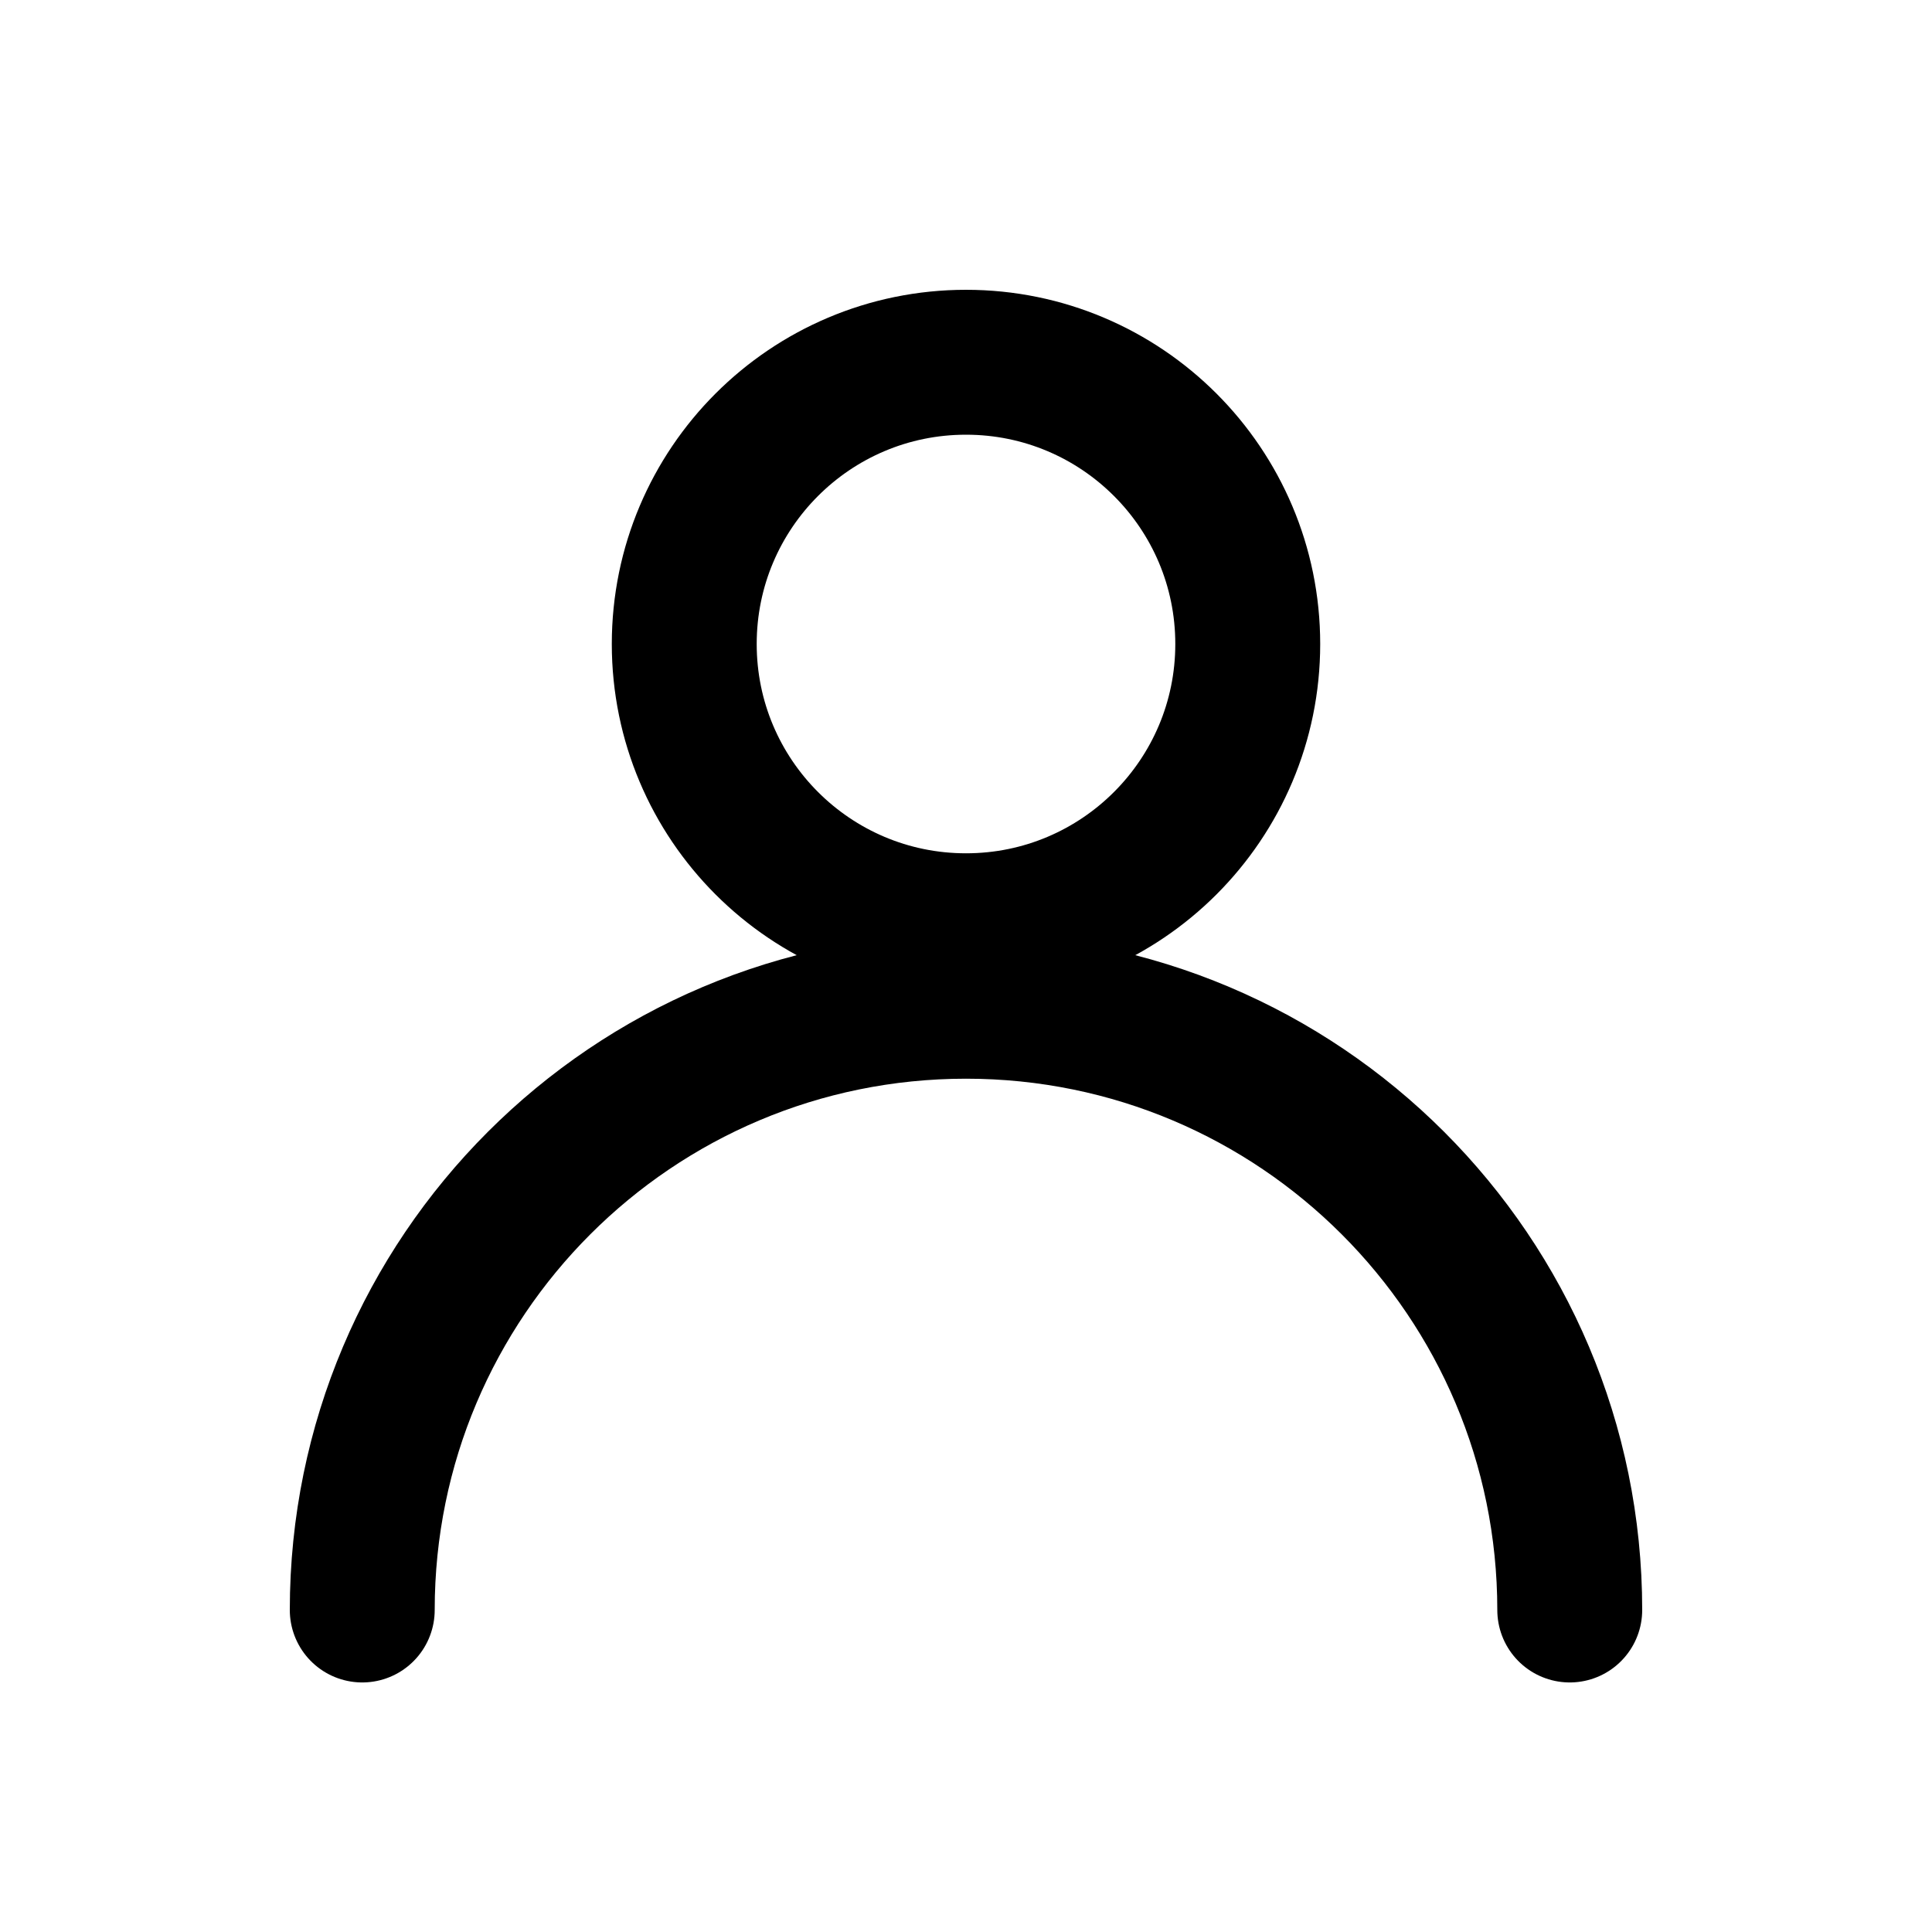
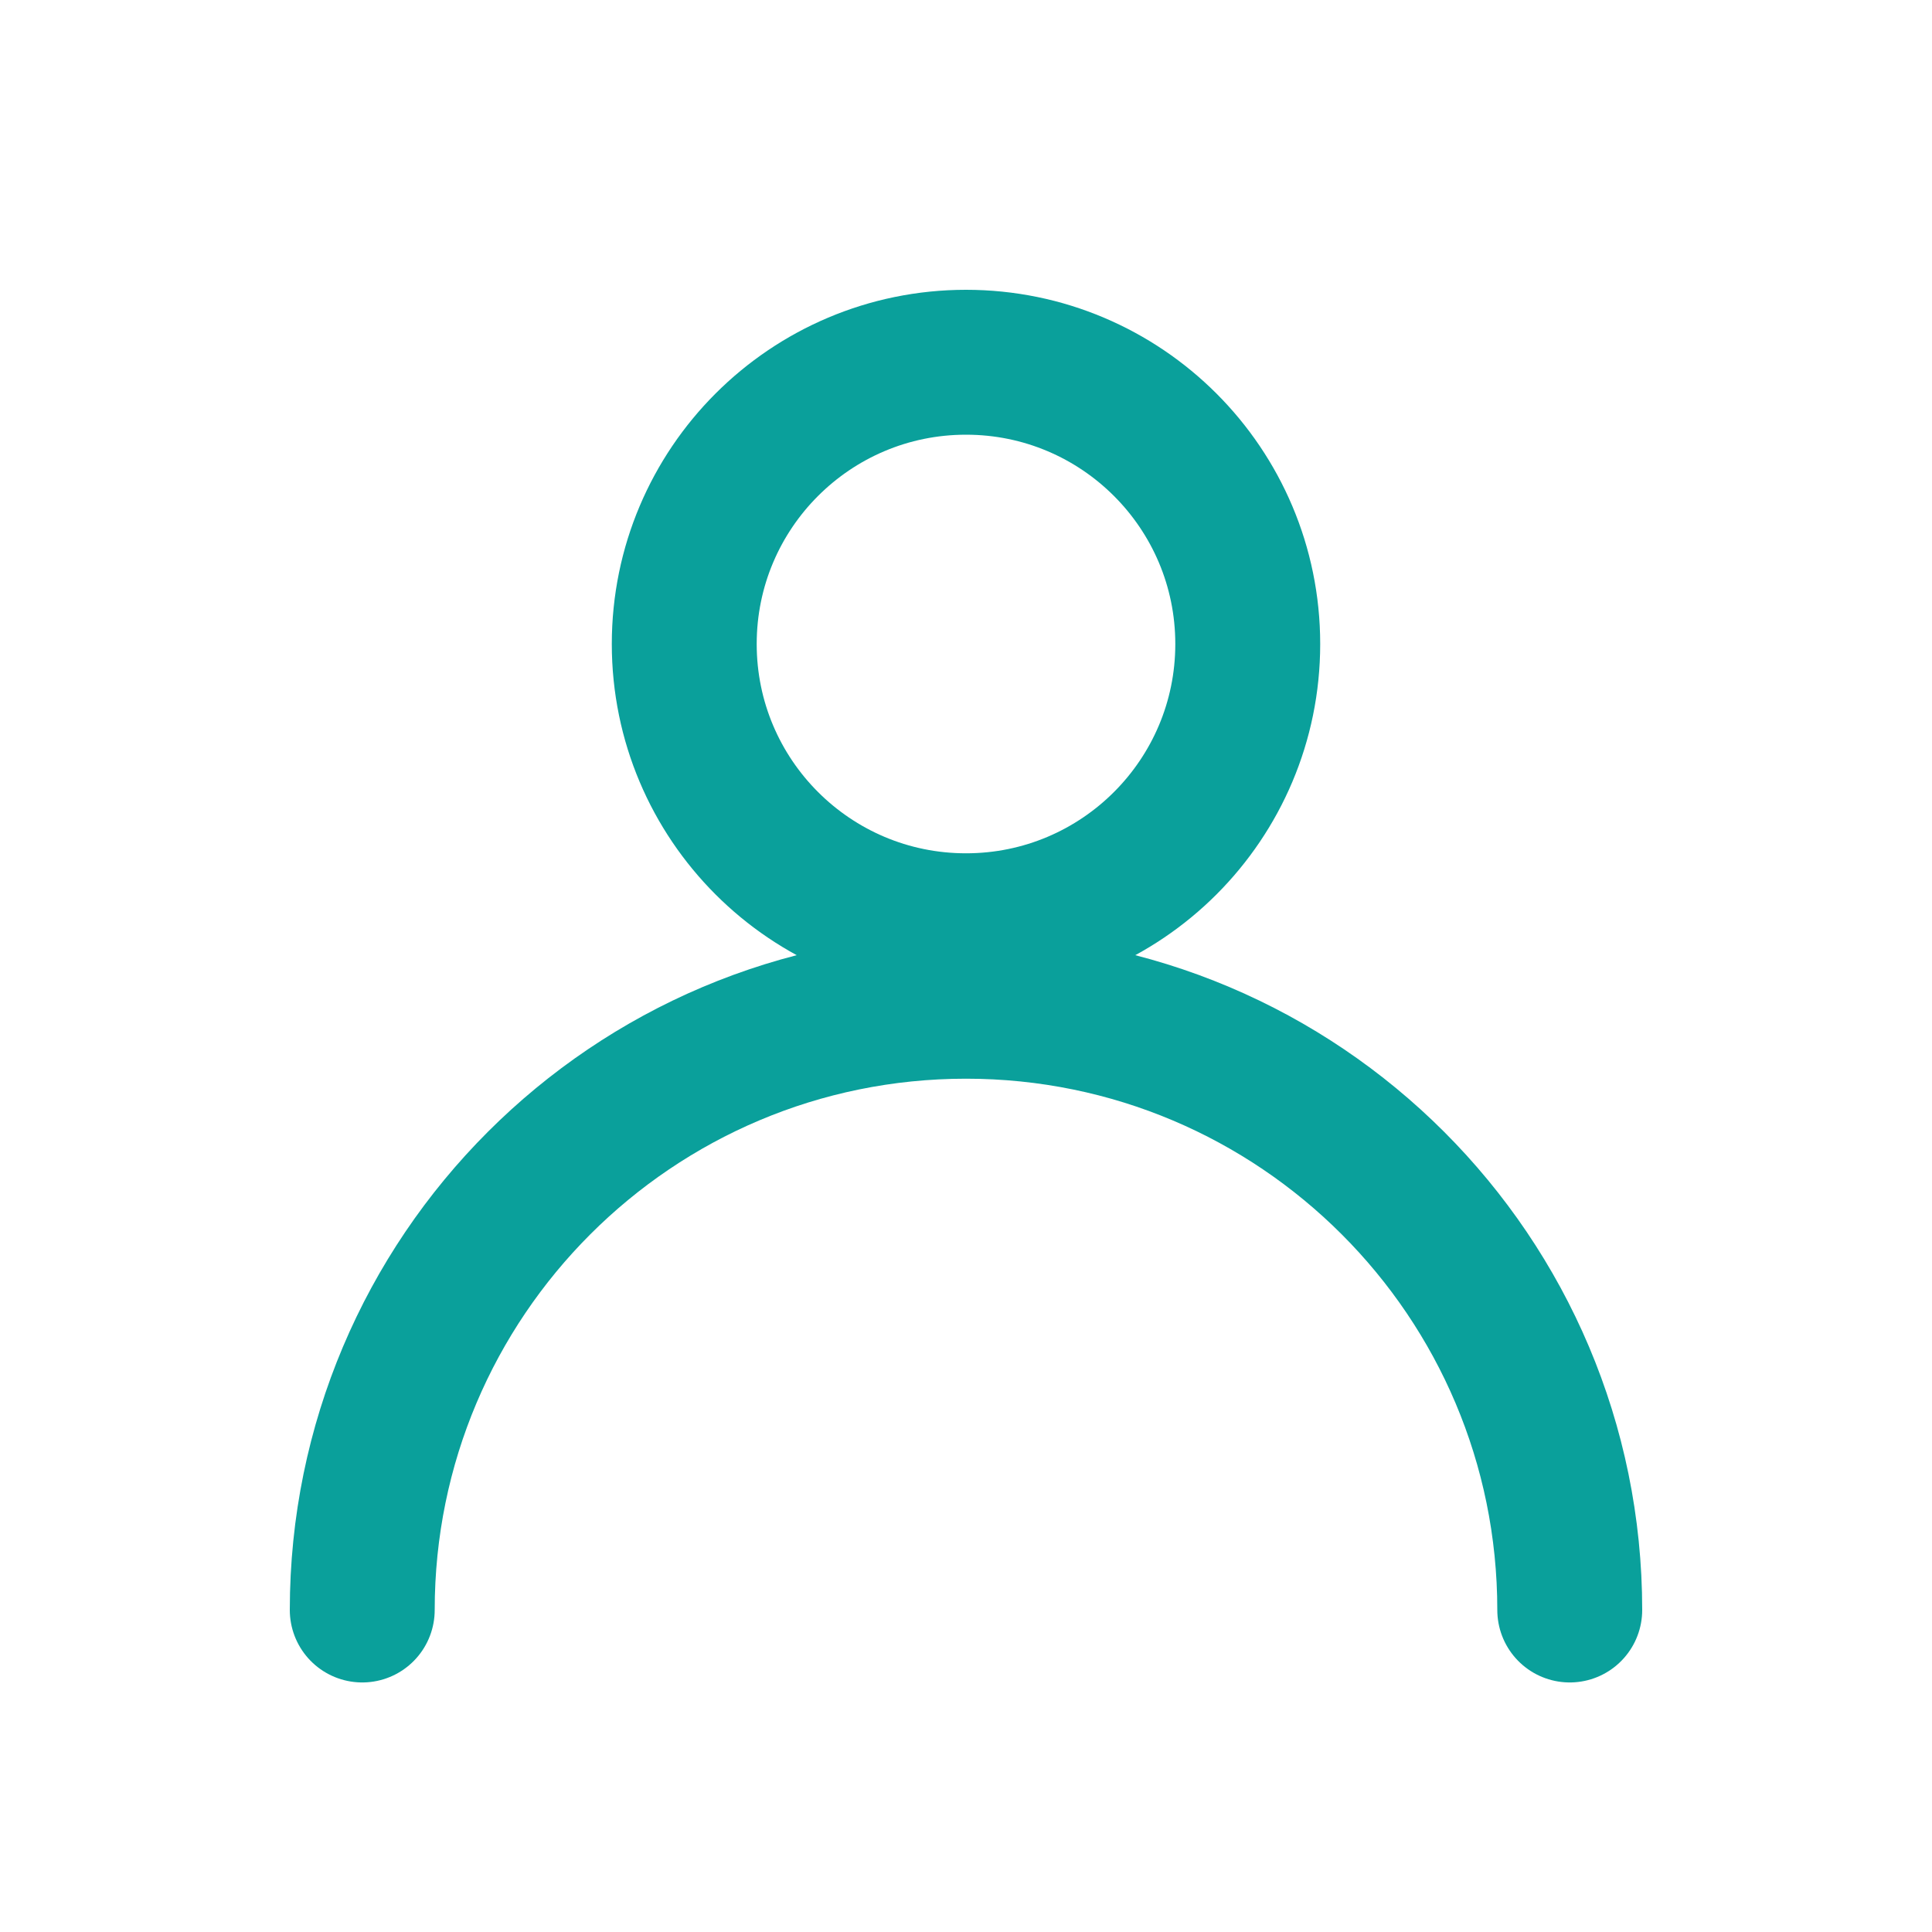
- <svg xmlns="http://www.w3.org/2000/svg" viewBox="0 0 24 24" fill="none" stroke="currentColor" stroke-width="1.8" stroke-linecap="round" stroke-linejoin="round" aria-hidden="true">
+ <svg xmlns="http://www.w3.org/2000/svg" viewBox="0 0 24 24" fill="none" stroke="#0AA09B" stroke-width="1.8" stroke-linecap="round" stroke-linejoin="round" aria-hidden="true">
  <circle cx="12" cy="8" r="3.5" />
  <path d="M4.5 20a7.5 7.5 0 0 1 15 0" />
</svg>
